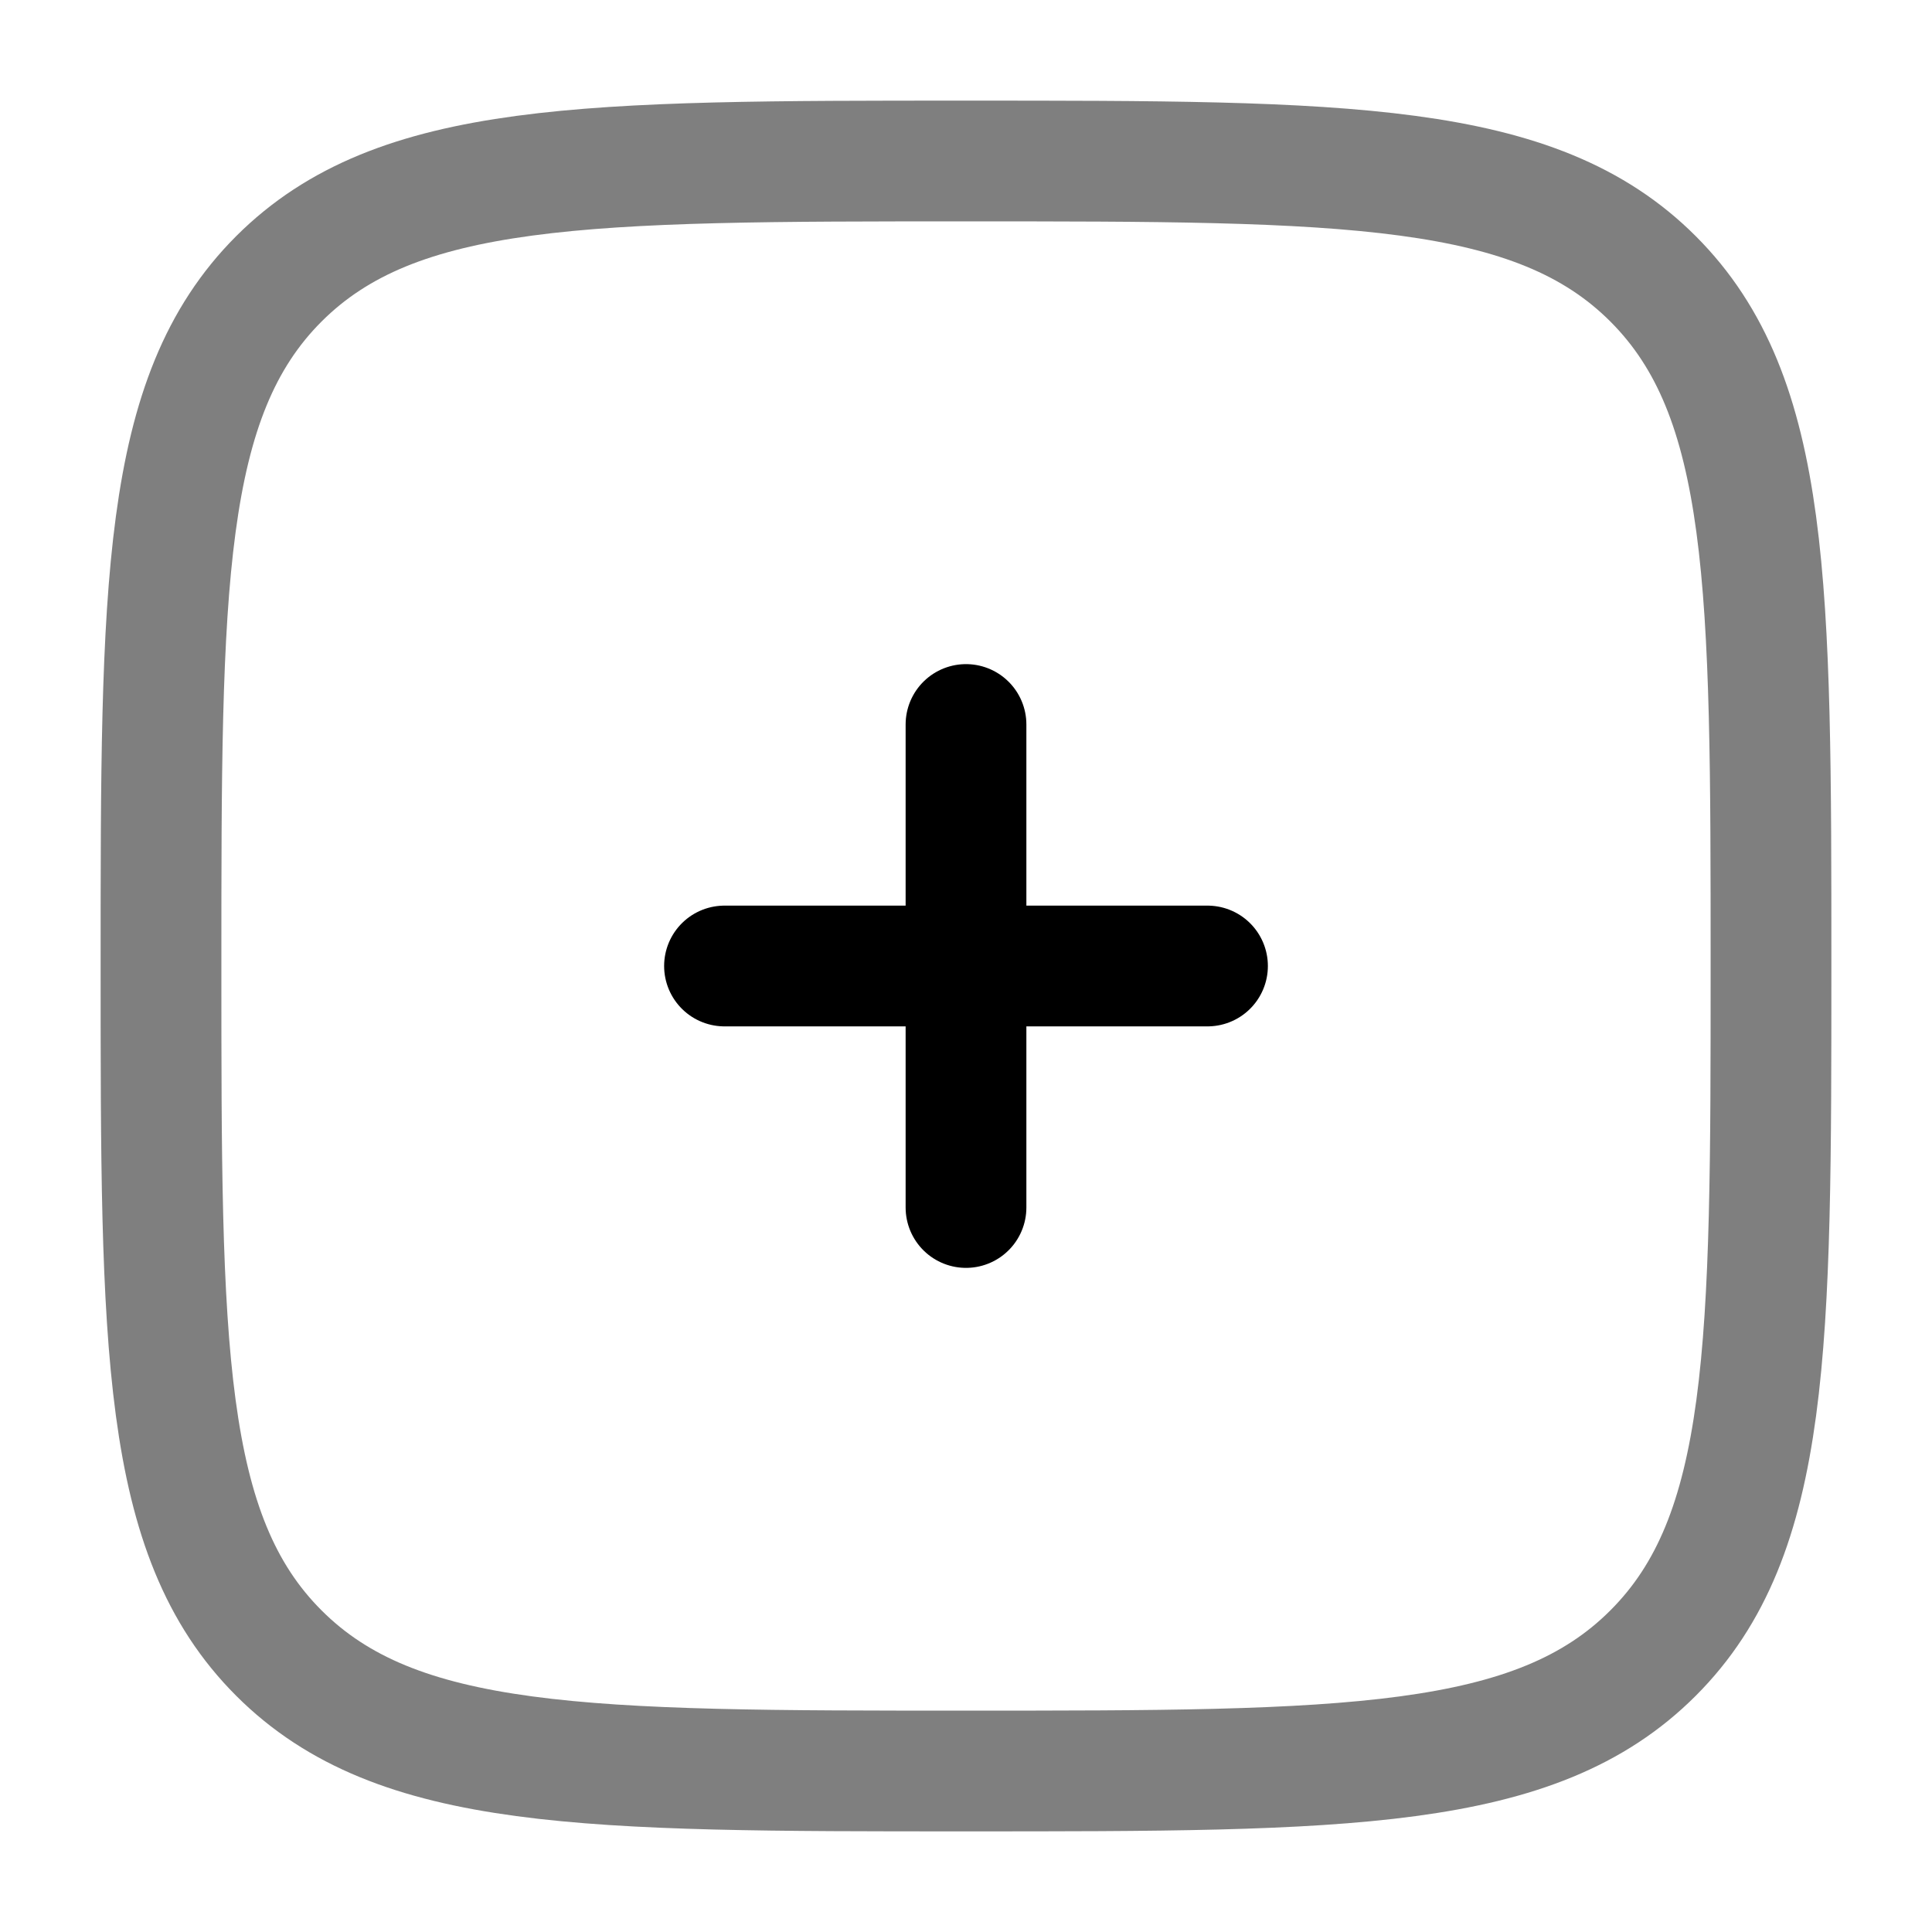
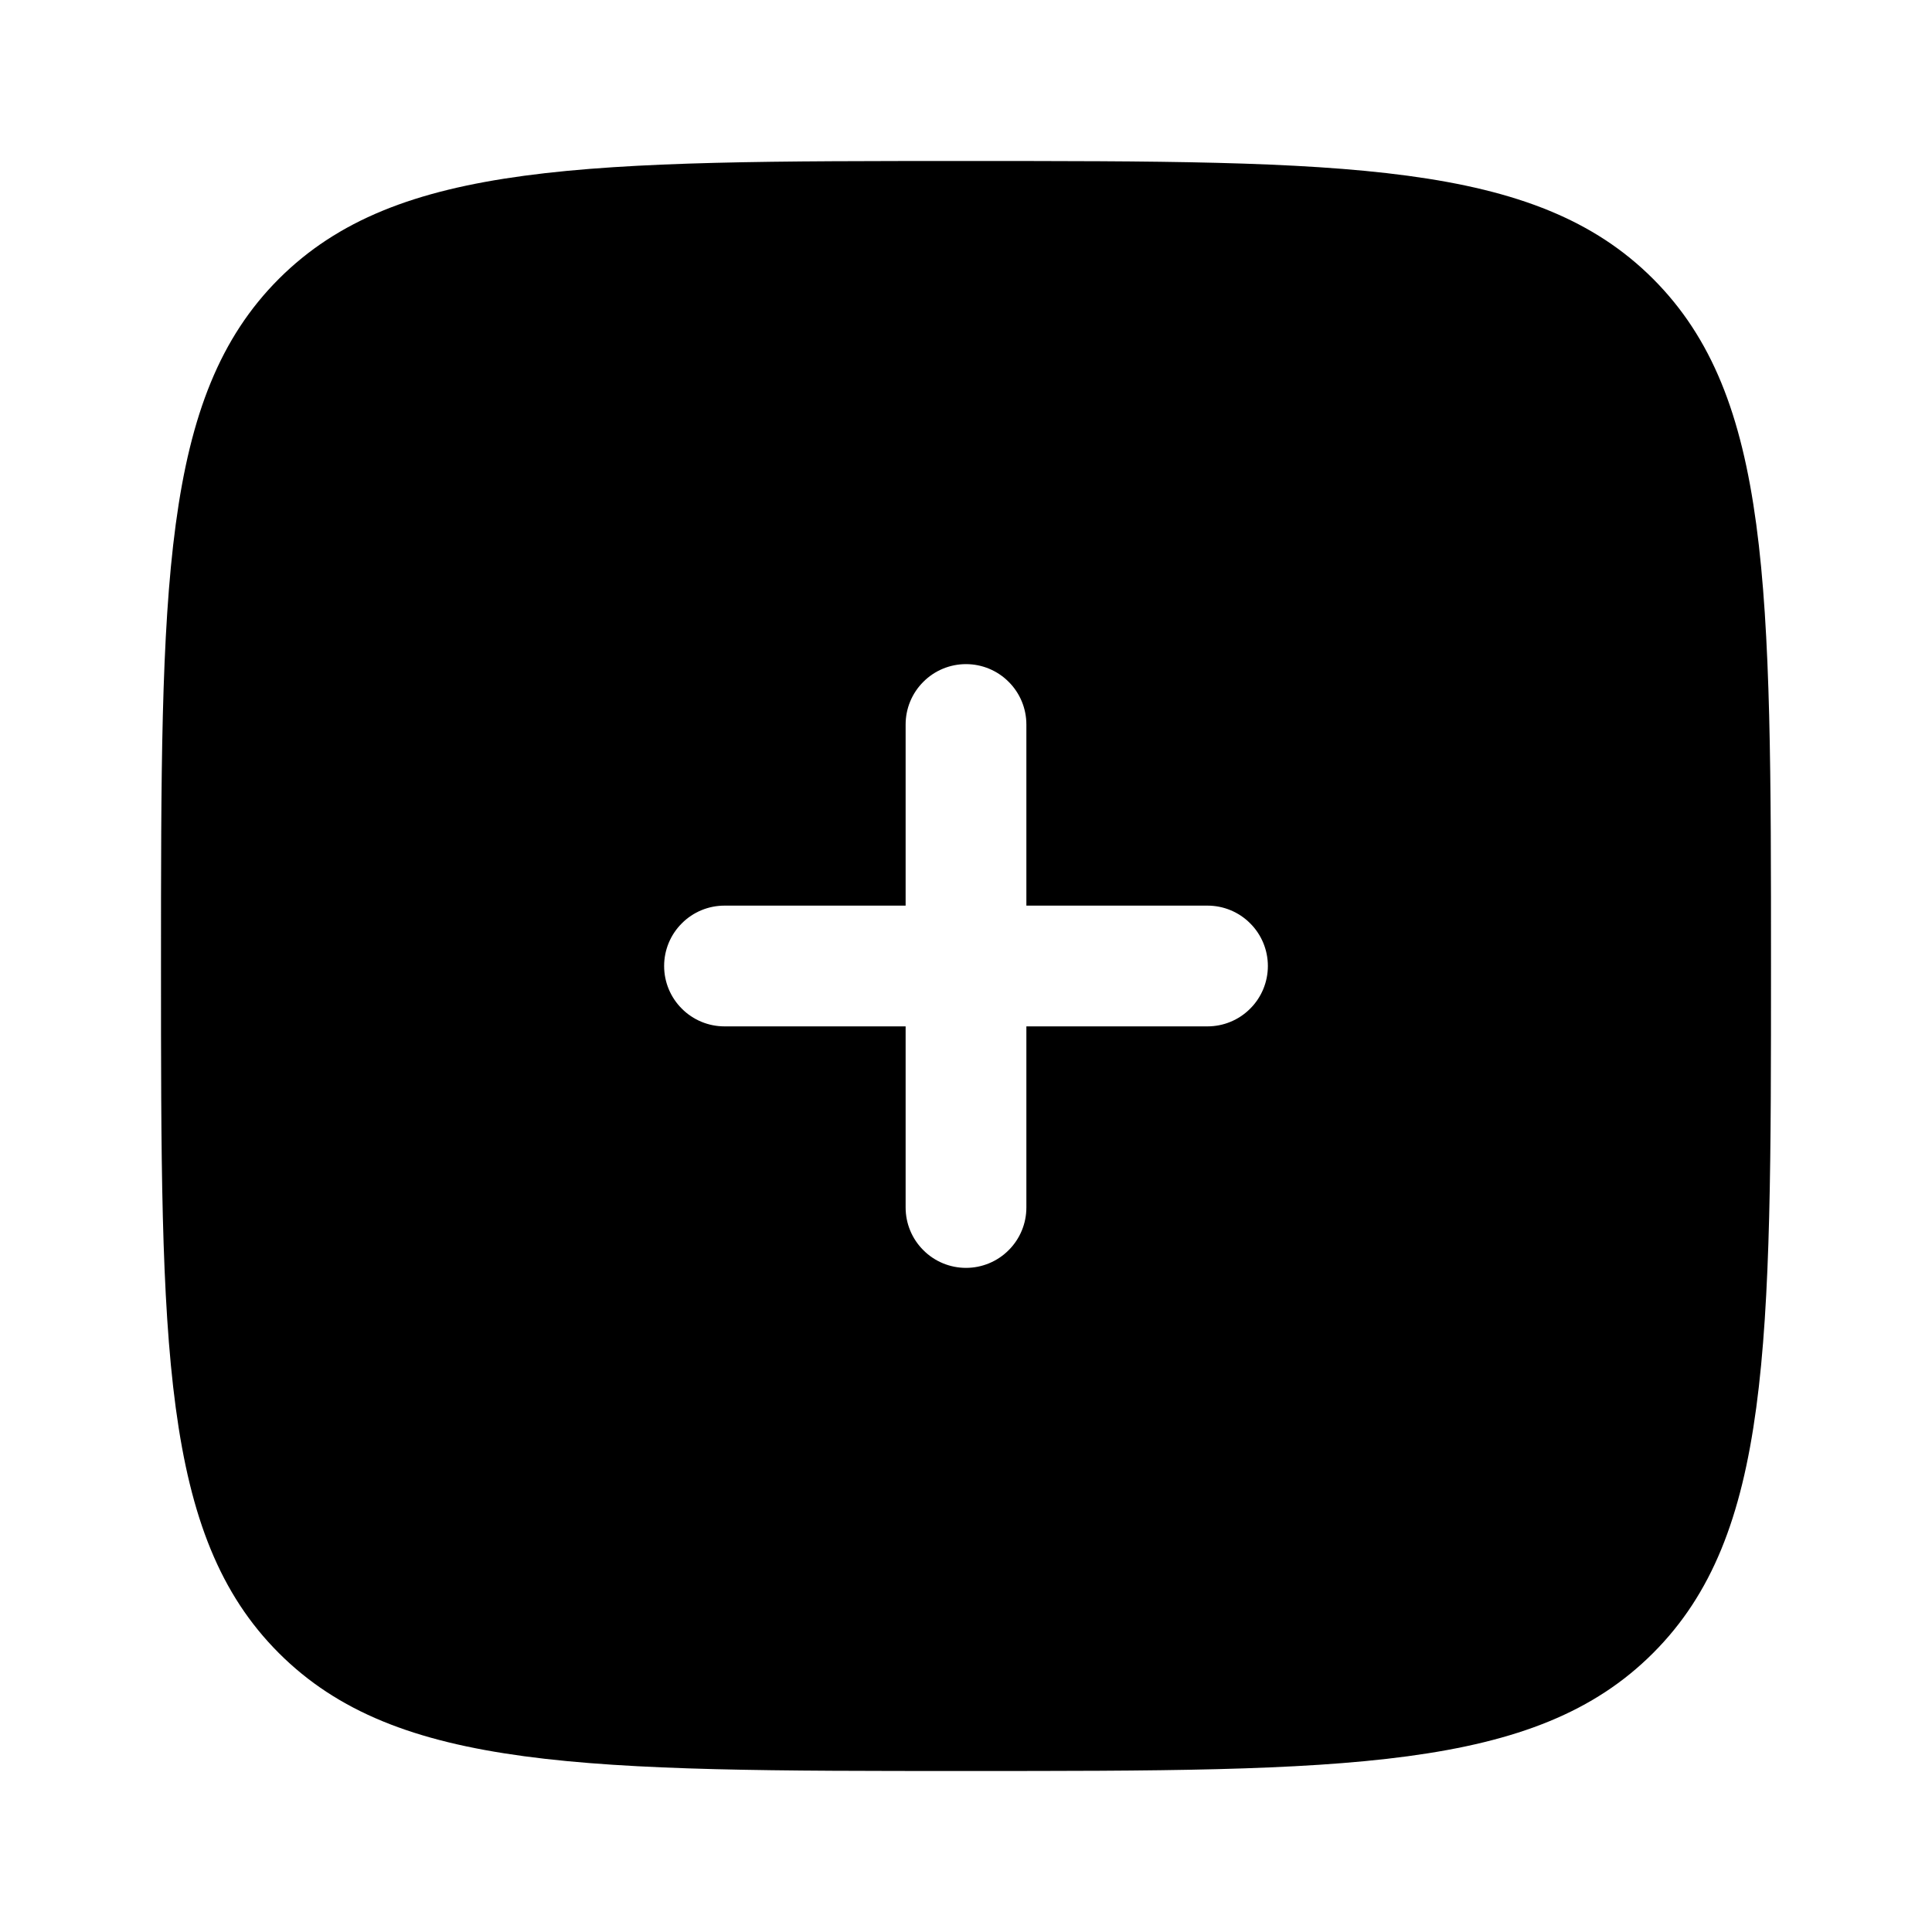
<svg xmlns="http://www.w3.org/2000/svg" width="24" height="24" viewBox="0 0 24 24" fill="none">
-   <path opacity="0.5" d="M2 12C2 7.286 2 4.929 3.464 3.464C4.93 2 7.286 2 12 2C16.714 2 19.071 2 20.535 3.464C22 4.93 22 7.286 22 12C22 16.714 22 19.071 20.535 20.535C19.072 22 16.714 22 12 22C7.286 22 4.929 22 3.464 20.535C2 19.072 2 16.714 2 12Z" stroke="black" stroke-width="1.5" />
-   <path d="M15 12H12M12 12H9M12 12V9M12 12V15" stroke="black" stroke-width="1.5" stroke-linecap="round" />
+   <path fill-rule="evenodd" clip-rule="evenodd" d="M12 22C7.286 22 4.929 22 3.464 20.535C2 19.072 2 16.714 2 12C2 7.286 2 4.929 3.464 3.464C4.93 2 7.286 2 12 2C16.714 2 19.071 2 20.535 3.464C22 4.93 22 7.286 22 12C22 16.714 22 19.071 20.535 20.535C19.072 22 16.714 22 12 22ZM12 8.25C12.199 8.25 12.39 8.329 12.53 8.47C12.671 8.61 12.75 8.801 12.75 9V11.25H15C15.199 11.25 15.39 11.329 15.53 11.47C15.671 11.61 15.75 11.801 15.75 12C15.75 12.199 15.671 12.39 15.53 12.53C15.39 12.671 15.199 12.75 15 12.75H12.75V15C12.75 15.199 12.671 15.39 12.53 15.53C12.39 15.671 12.199 15.75 12 15.75C11.801 15.75 11.61 15.671 11.47 15.53C11.329 15.39 11.25 15.199 11.25 15V12.75H9C8.801 12.75 8.61 12.671 8.47 12.53C8.329 12.39 8.25 12.199 8.25 12C8.25 11.801 8.329 11.61 8.47 11.47C8.61 11.329 8.801 11.25 9 11.25H11.25V9C11.25 8.801 11.329 8.61 11.47 8.47C11.61 8.329 11.801 8.25 12 8.25Z" fill="black" />
</svg>
